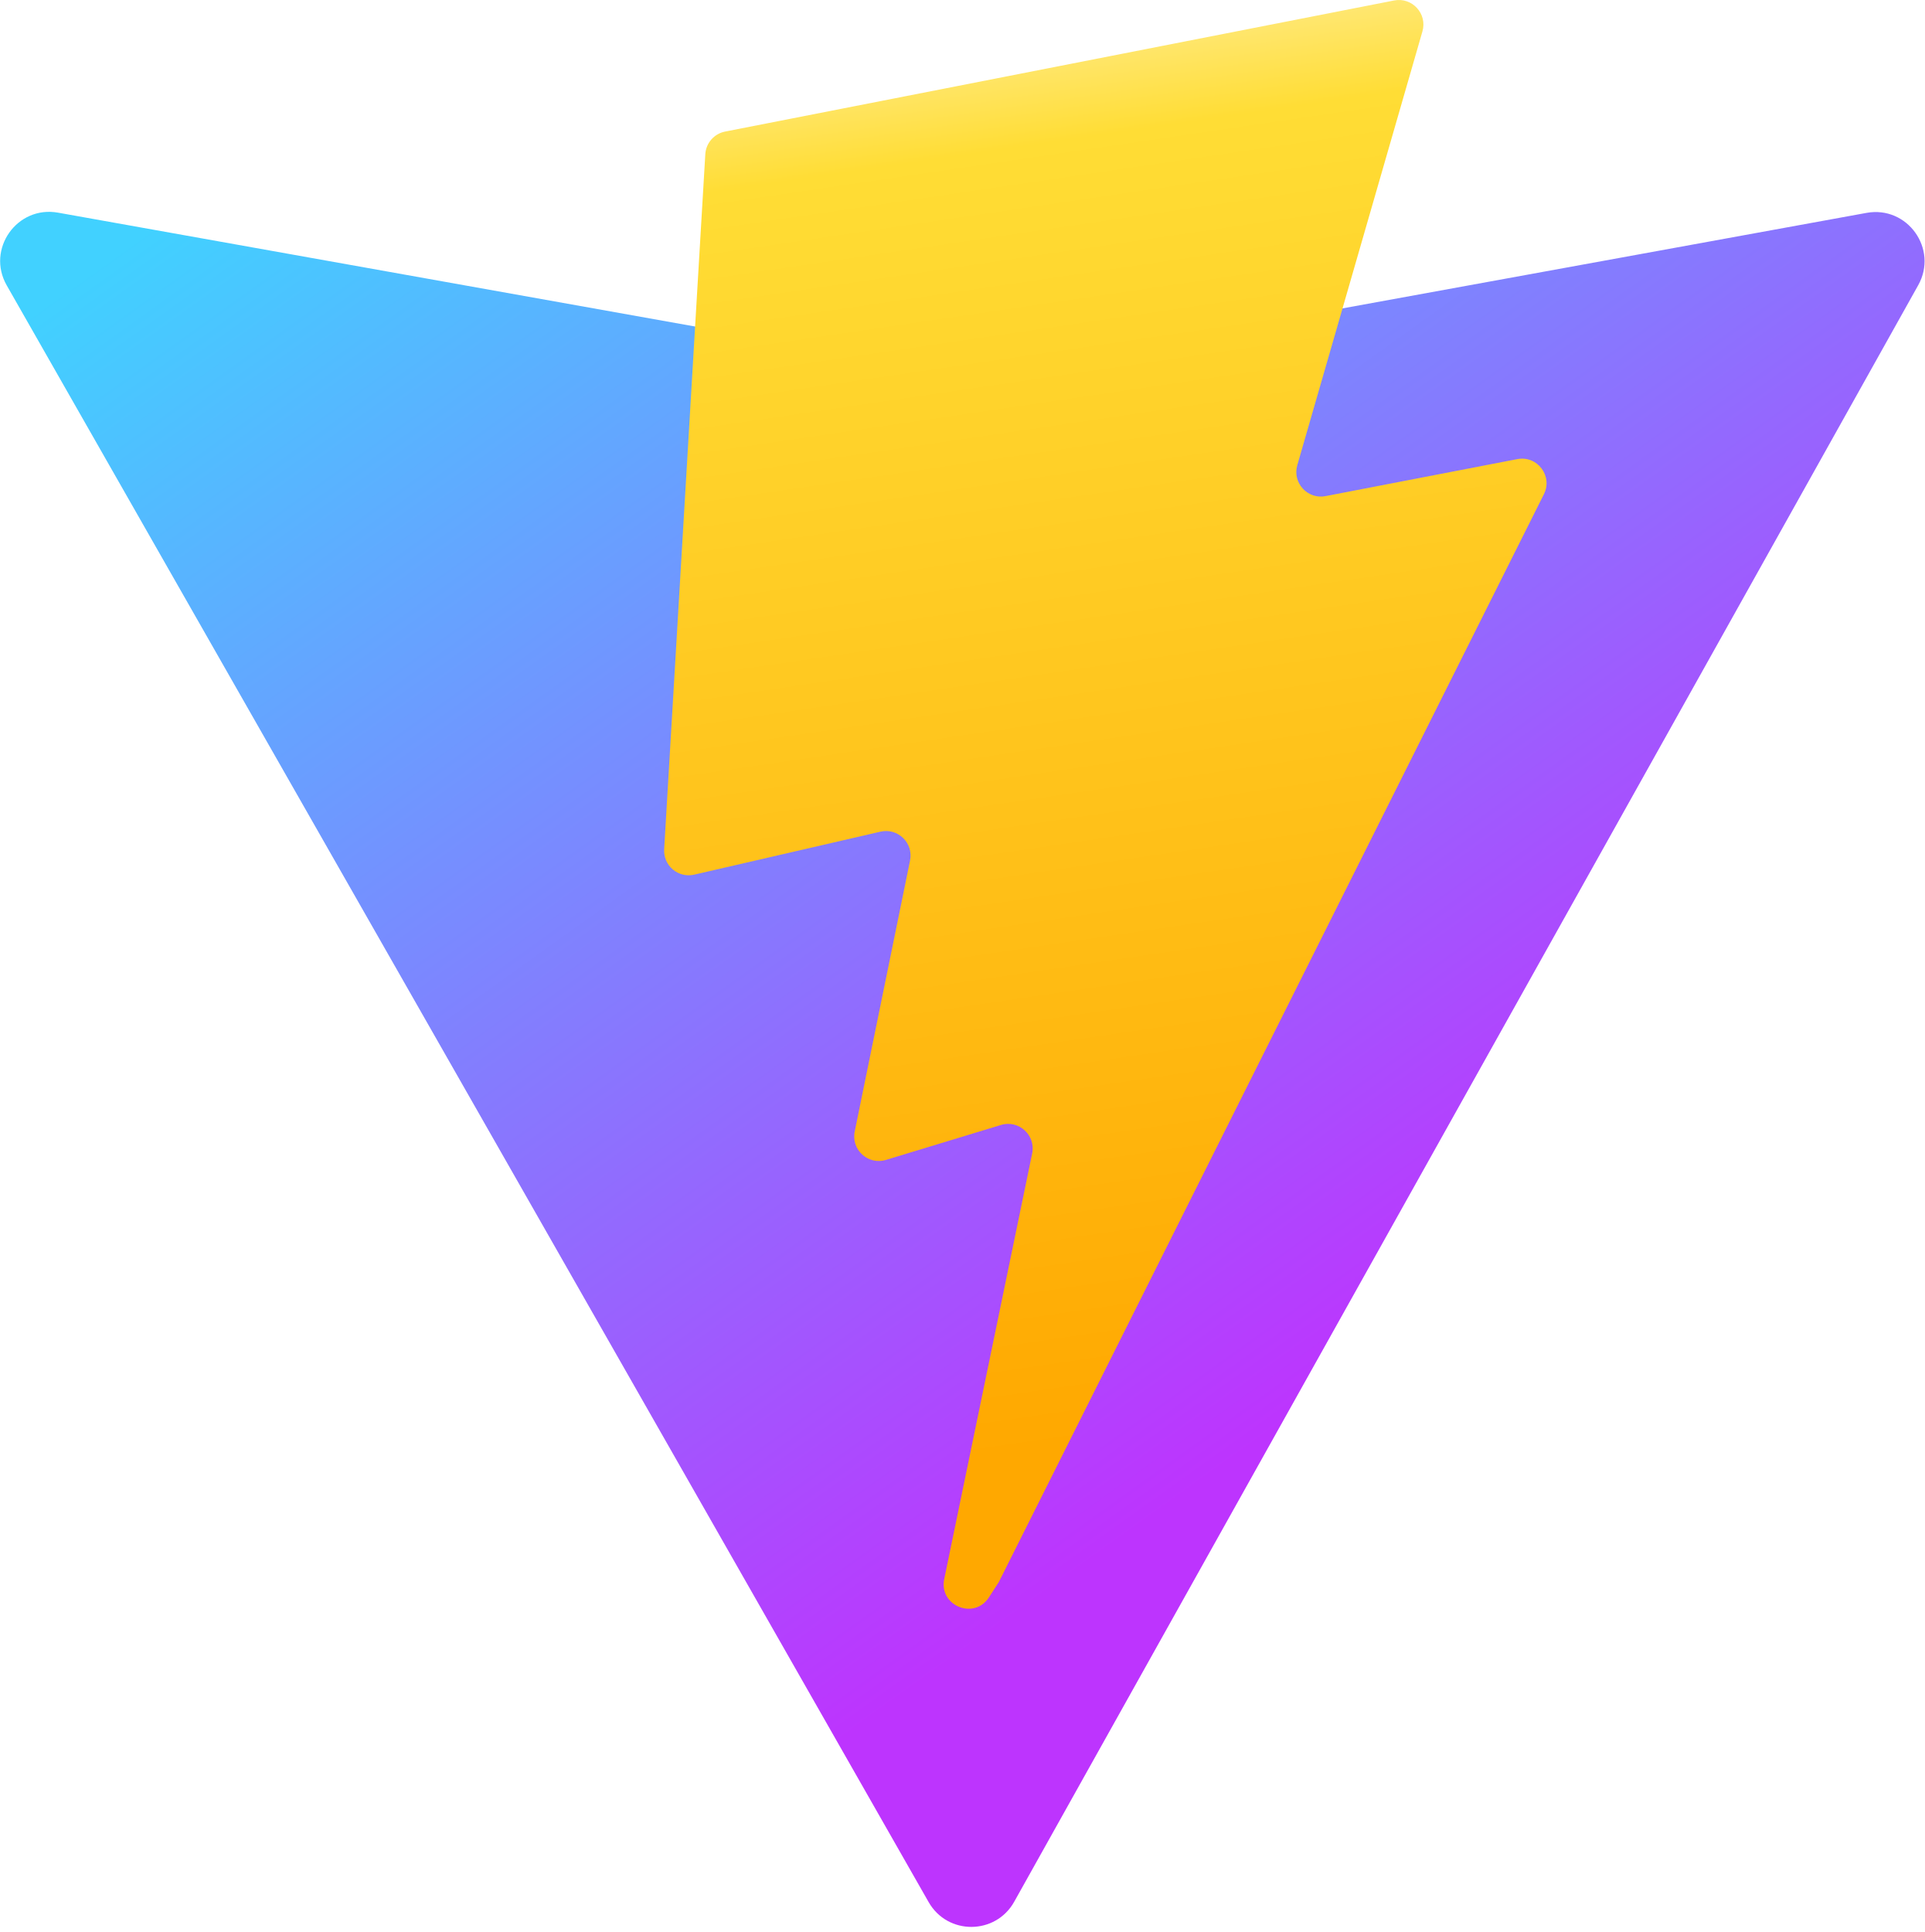
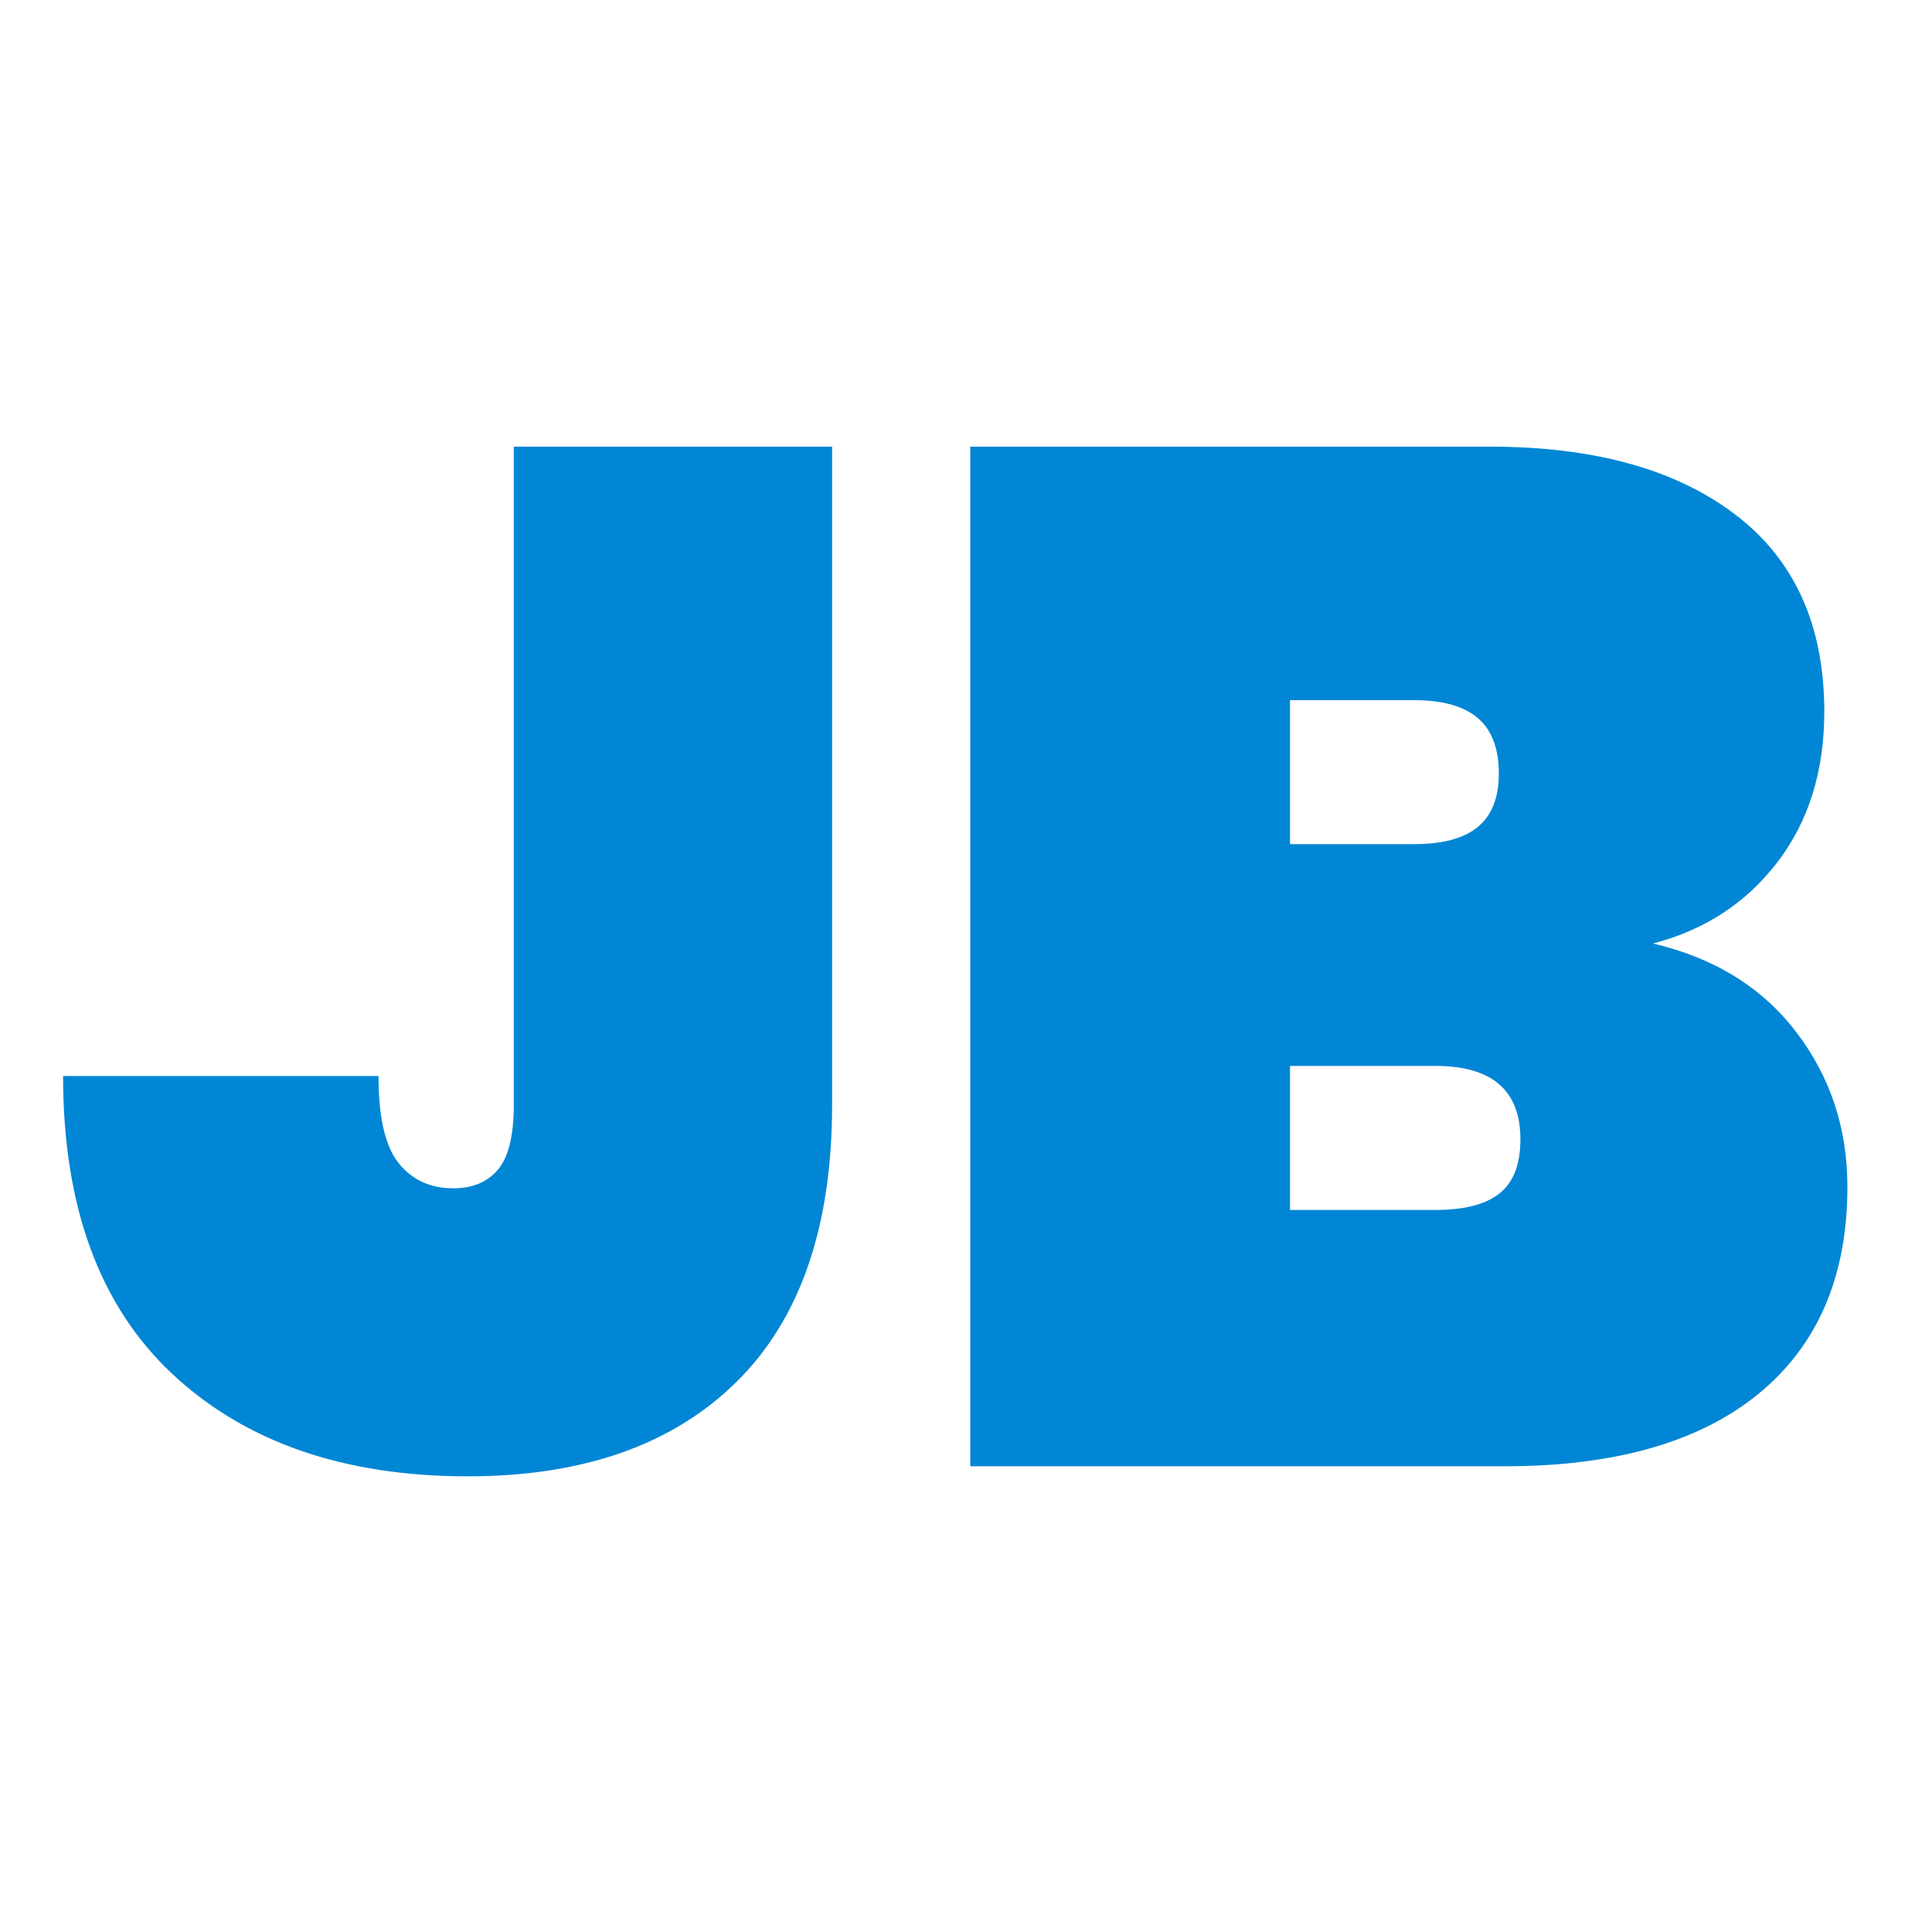
- <svg xmlns="http://www.w3.org/2000/svg" aria-hidden="true" role="img" class="iconify iconify--logos" width="31.88" height="32" preserveAspectRatio="xMidYMid meet" viewBox="0 0 256 257">
+ <svg xmlns="http://www.w3.org/2000/svg" width="500" zoomAndPan="magnify" viewBox="0 0 375 375" height="500" preserveAspectRatio="xMidYMid meet" version="1.0">
  <defs>
-     <linearGradient id="IconifyId1813088fe1fbc01fb466" x1="-.828%" x2="57.636%" y1="7.652%" y2="78.411%">
-       <stop offset="0%" stop-color="#41D1FF" />
-       <stop offset="100%" stop-color="#BD34FE" />
-     </linearGradient>
-     <linearGradient id="IconifyId1813088fe1fbc01fb467" x1="43.376%" x2="50.316%" y1="2.242%" y2="89.03%">
-       <stop offset="0%" stop-color="#FFEA83" />
-       <stop offset="8.333%" stop-color="#FFDD35" />
-       <stop offset="100%" stop-color="#FFA800" />
-     </linearGradient>
+     <g />
  </defs>
-   <path fill="url(#IconifyId1813088fe1fbc01fb466)" d="M255.153 37.938L134.897 252.976c-2.483 4.44-8.862 4.466-11.382.048L.875 37.958c-2.746-4.814 1.371-10.646 6.827-9.67l120.385 21.517a6.537 6.537 0 0 0 2.322-.004l117.867-21.483c5.438-.991 9.574 4.796 6.877 9.62Z" />
-   <path fill="url(#IconifyId1813088fe1fbc01fb467)" d="M185.432.063L96.44 17.501a3.268 3.268 0 0 0-2.634 3.014l-5.474 92.456a3.268 3.268 0 0 0 3.997 3.378l24.777-5.718c2.318-.535 4.413 1.507 3.936 3.838l-7.361 36.047c-.495 2.426 1.782 4.5 4.151 3.78l15.304-4.649c2.372-.72 4.652 1.36 4.15 3.788l-11.698 56.621c-.732 3.542 3.979 5.473 5.943 2.437l1.313-2.028l72.516-144.72c1.215-2.423-.88-5.186-3.54-4.672l-25.505 4.922c-2.396.462-4.435-1.77-3.759-4.114l16.646-57.705c.677-2.35-1.37-4.583-3.769-4.113Z" />
+   <g fill="#0086d4" fill-opacity="1">
+     <g transform="translate(9.44861, 284.6015)">
+       <g>
+         <path d="M 152.062 -197.906 L 152.062 -70.156 C 152.062 -46.488 145.863 -28.551 133.469 -16.344 C 121.082 -4.145 103.707 1.953 81.344 1.953 C 57.301 1.953 38.195 -4.66 24.031 -17.891 C 9.875 -31.117 2.797 -50.406 2.797 -75.75 L 64.016 -75.75 C 64.016 -67.738 65.316 -62.102 67.922 -58.844 C 70.535 -55.582 74.078 -53.953 78.547 -53.953 C 82.273 -53.953 85.16 -55.16 87.203 -57.578 C 89.254 -60.004 90.281 -64.195 90.281 -70.156 L 90.281 -197.906 Z M 152.062 -197.906 " />
+       </g>
+     </g>
+   </g>
+   <g fill="#0086d4" fill-opacity="1">
+     <g transform="translate(174.361, 284.6015)">
+       <g>
+         <path d="M 146.469 -101.469 C 158.395 -98.676 167.664 -92.945 174.281 -84.281 C 180.906 -75.613 184.219 -65.598 184.219 -54.234 C 184.219 -36.898 178.484 -23.523 167.016 -14.109 C 155.555 -4.703 139.113 0 117.688 0 L 13.969 0 L 13.969 -197.906 L 114.891 -197.906 C 135.016 -197.906 150.852 -193.523 162.406 -184.766 C 173.957 -176.004 179.734 -163.238 179.734 -146.469 C 179.734 -134.914 176.703 -125.18 170.641 -117.266 C 164.586 -109.348 156.531 -104.082 146.469 -101.469 Z M 76.031 -120.75 L 100.078 -120.75 C 105.66 -120.75 109.801 -121.867 112.5 -124.109 C 115.207 -126.348 116.562 -129.797 116.562 -134.453 C 116.562 -139.297 115.207 -142.879 112.5 -145.203 C 109.801 -147.535 105.66 -148.703 100.078 -148.703 L 76.031 -148.703 Z M 104.266 -49.75 C 109.859 -49.75 114.004 -50.82 116.703 -52.969 C 119.398 -55.113 120.75 -58.609 120.75 -63.453 C 120.75 -72.953 115.254 -77.703 104.266 -77.703 L 76.031 -77.703 L 76.031 -49.75 Z M 104.266 -49.75 " />
+       </g>
+     </g>
+   </g>
</svg>
